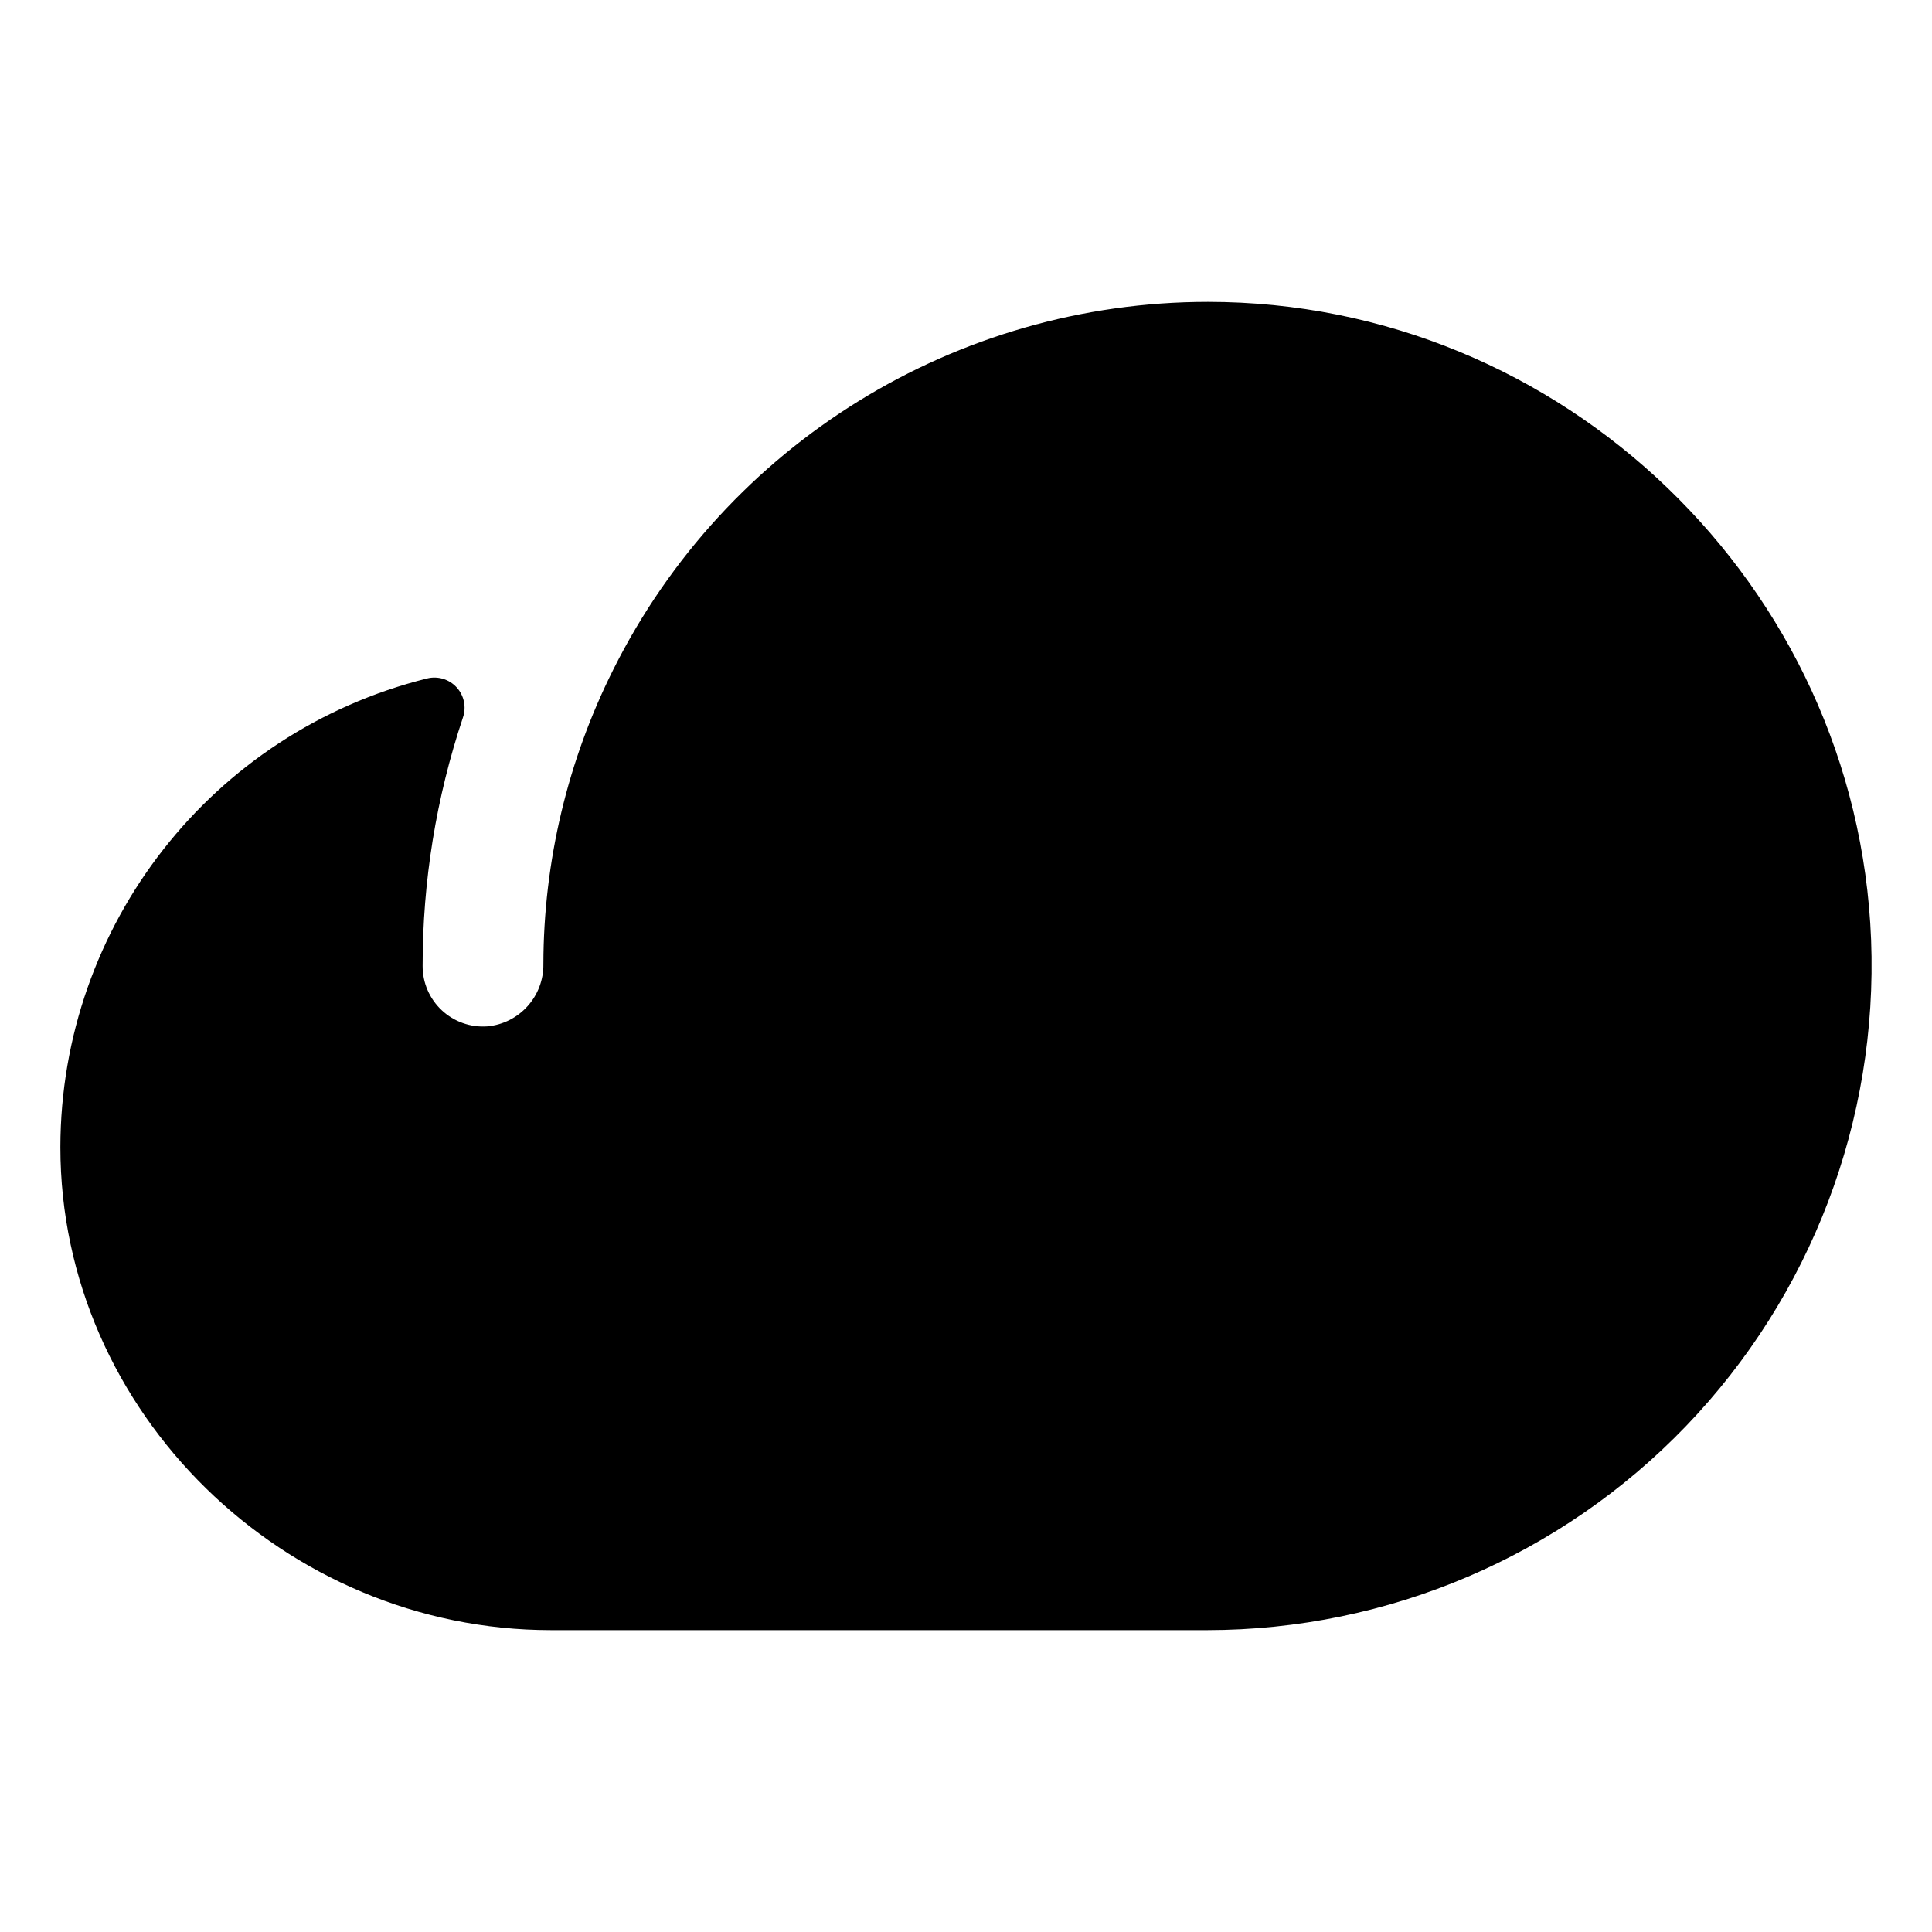
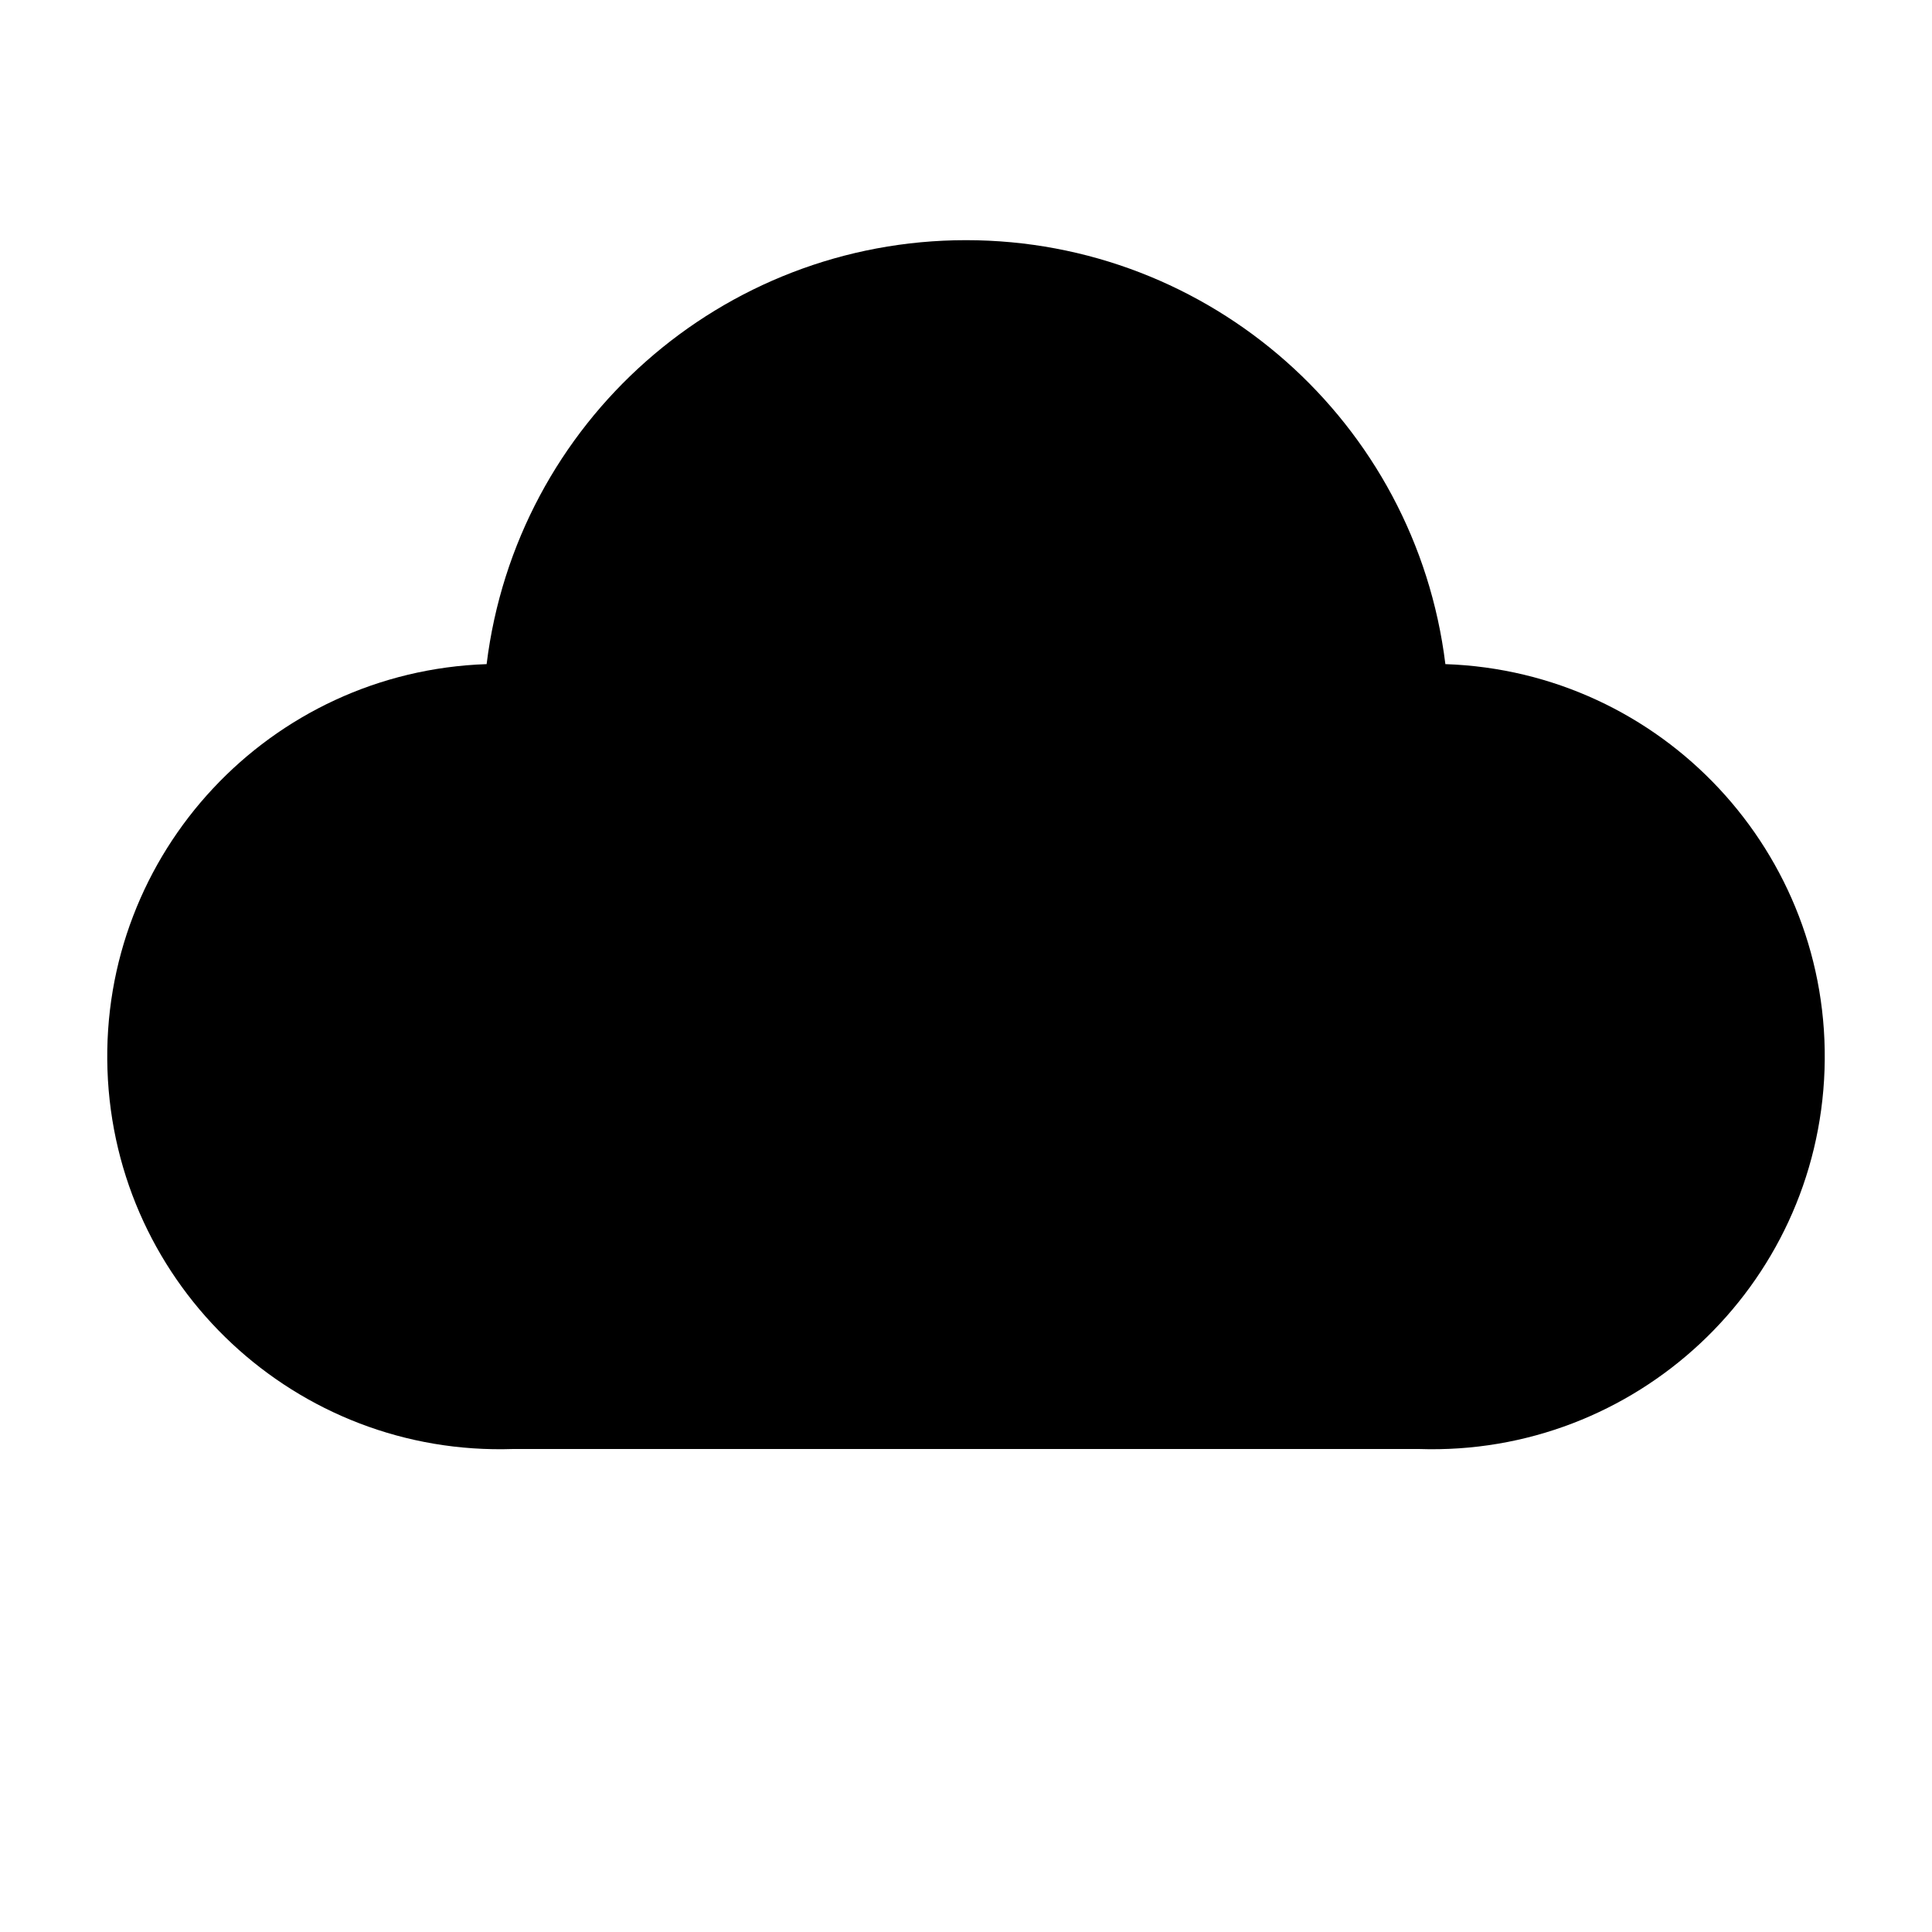
- <svg xmlns="http://www.w3.org/2000/svg" width="256" height="256" viewBox="0 0 256 256" fill="#000000">
-   <path d="M160.06,40A88.1,88.1,0,0,0,81.29,88.67h0A87.48,87.48,0,0,0,72,127.73,8.18,8.18,0,0,1,64.57,136,8,8,0,0,1,56,128a103.66,103.66,0,0,1,5.34-32.92,4,4,0,0,0-4.75-5.18A64.09,64.09,0,0,0,8,152c0,35.19,29.75,64,65,64H160a88.09,88.09,0,0,0,87.93-91.48C246.11,77.54,207.07,40,160.06,40Z" />
+ <svg xmlns="http://www.w3.org/2000/svg" width="16" height="16" viewBox="0 0 16 16" fill="#000000">
+   <path d="M4.03 5.5a4 4 0 0 1 7.94 0 3.25 3.25 0 0 1-.22 6.5h-7.5a3.25 3.25 0 0 1-.22-6.5" />
</svg>
